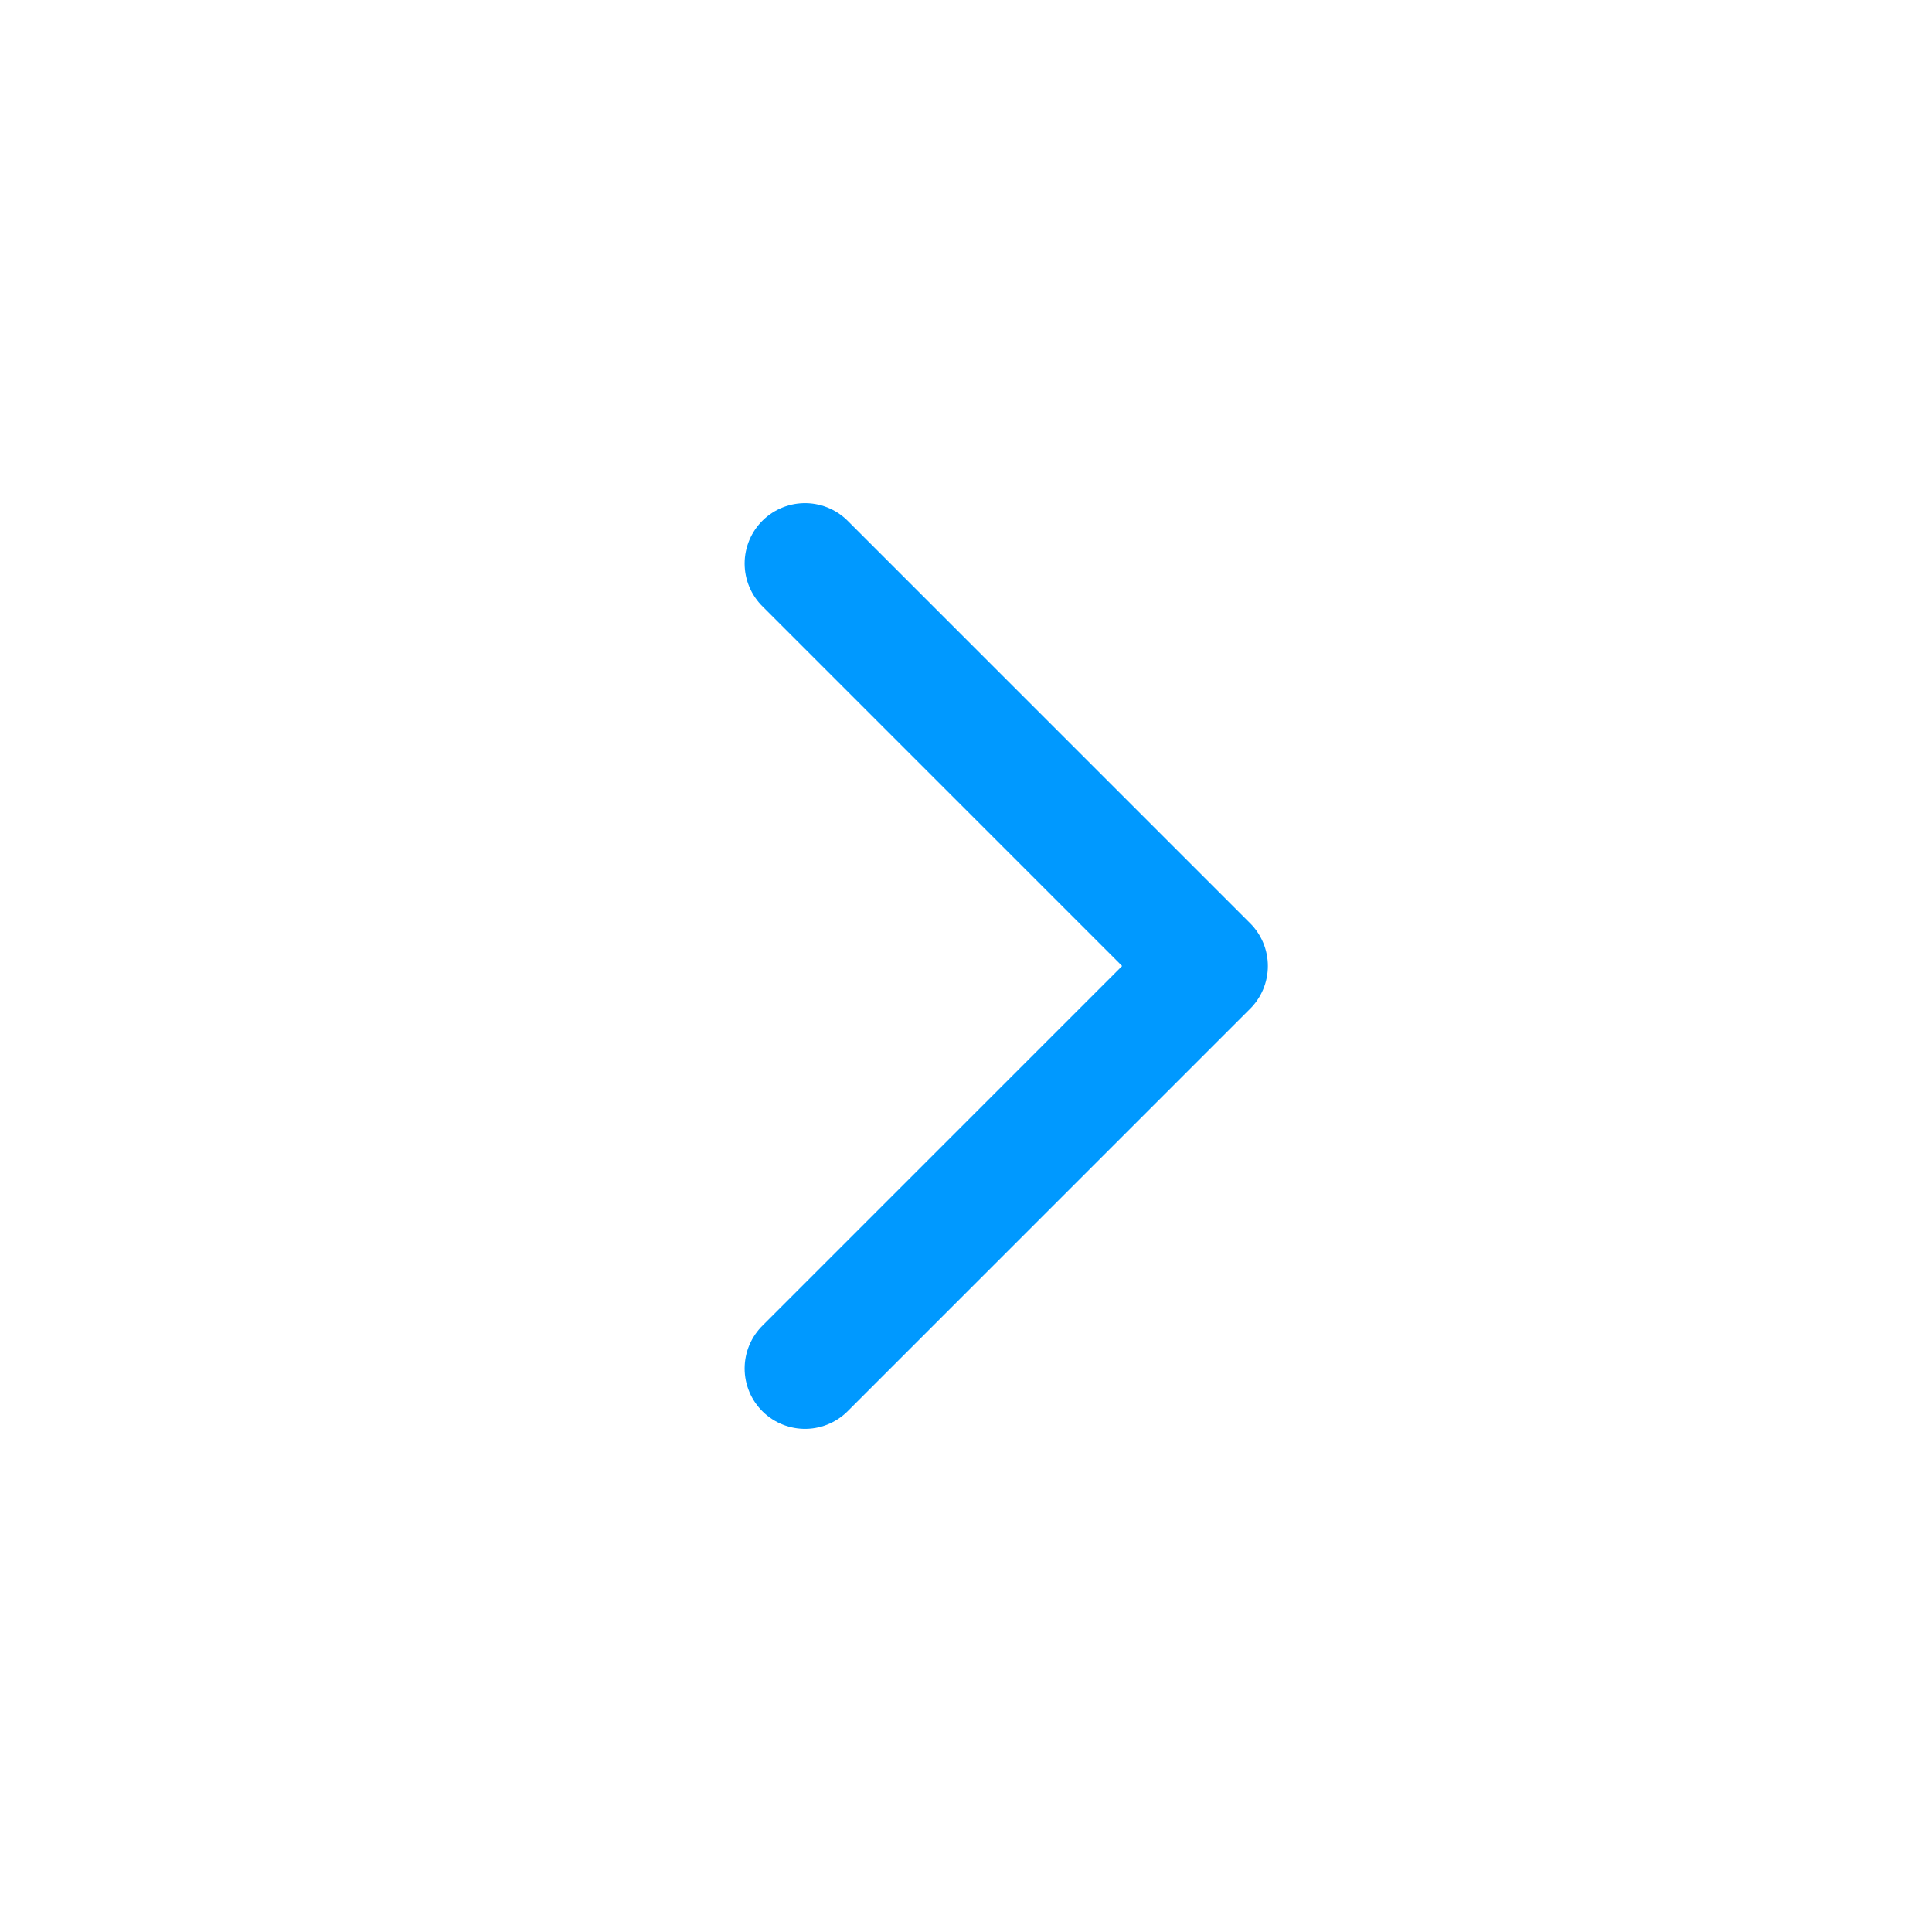
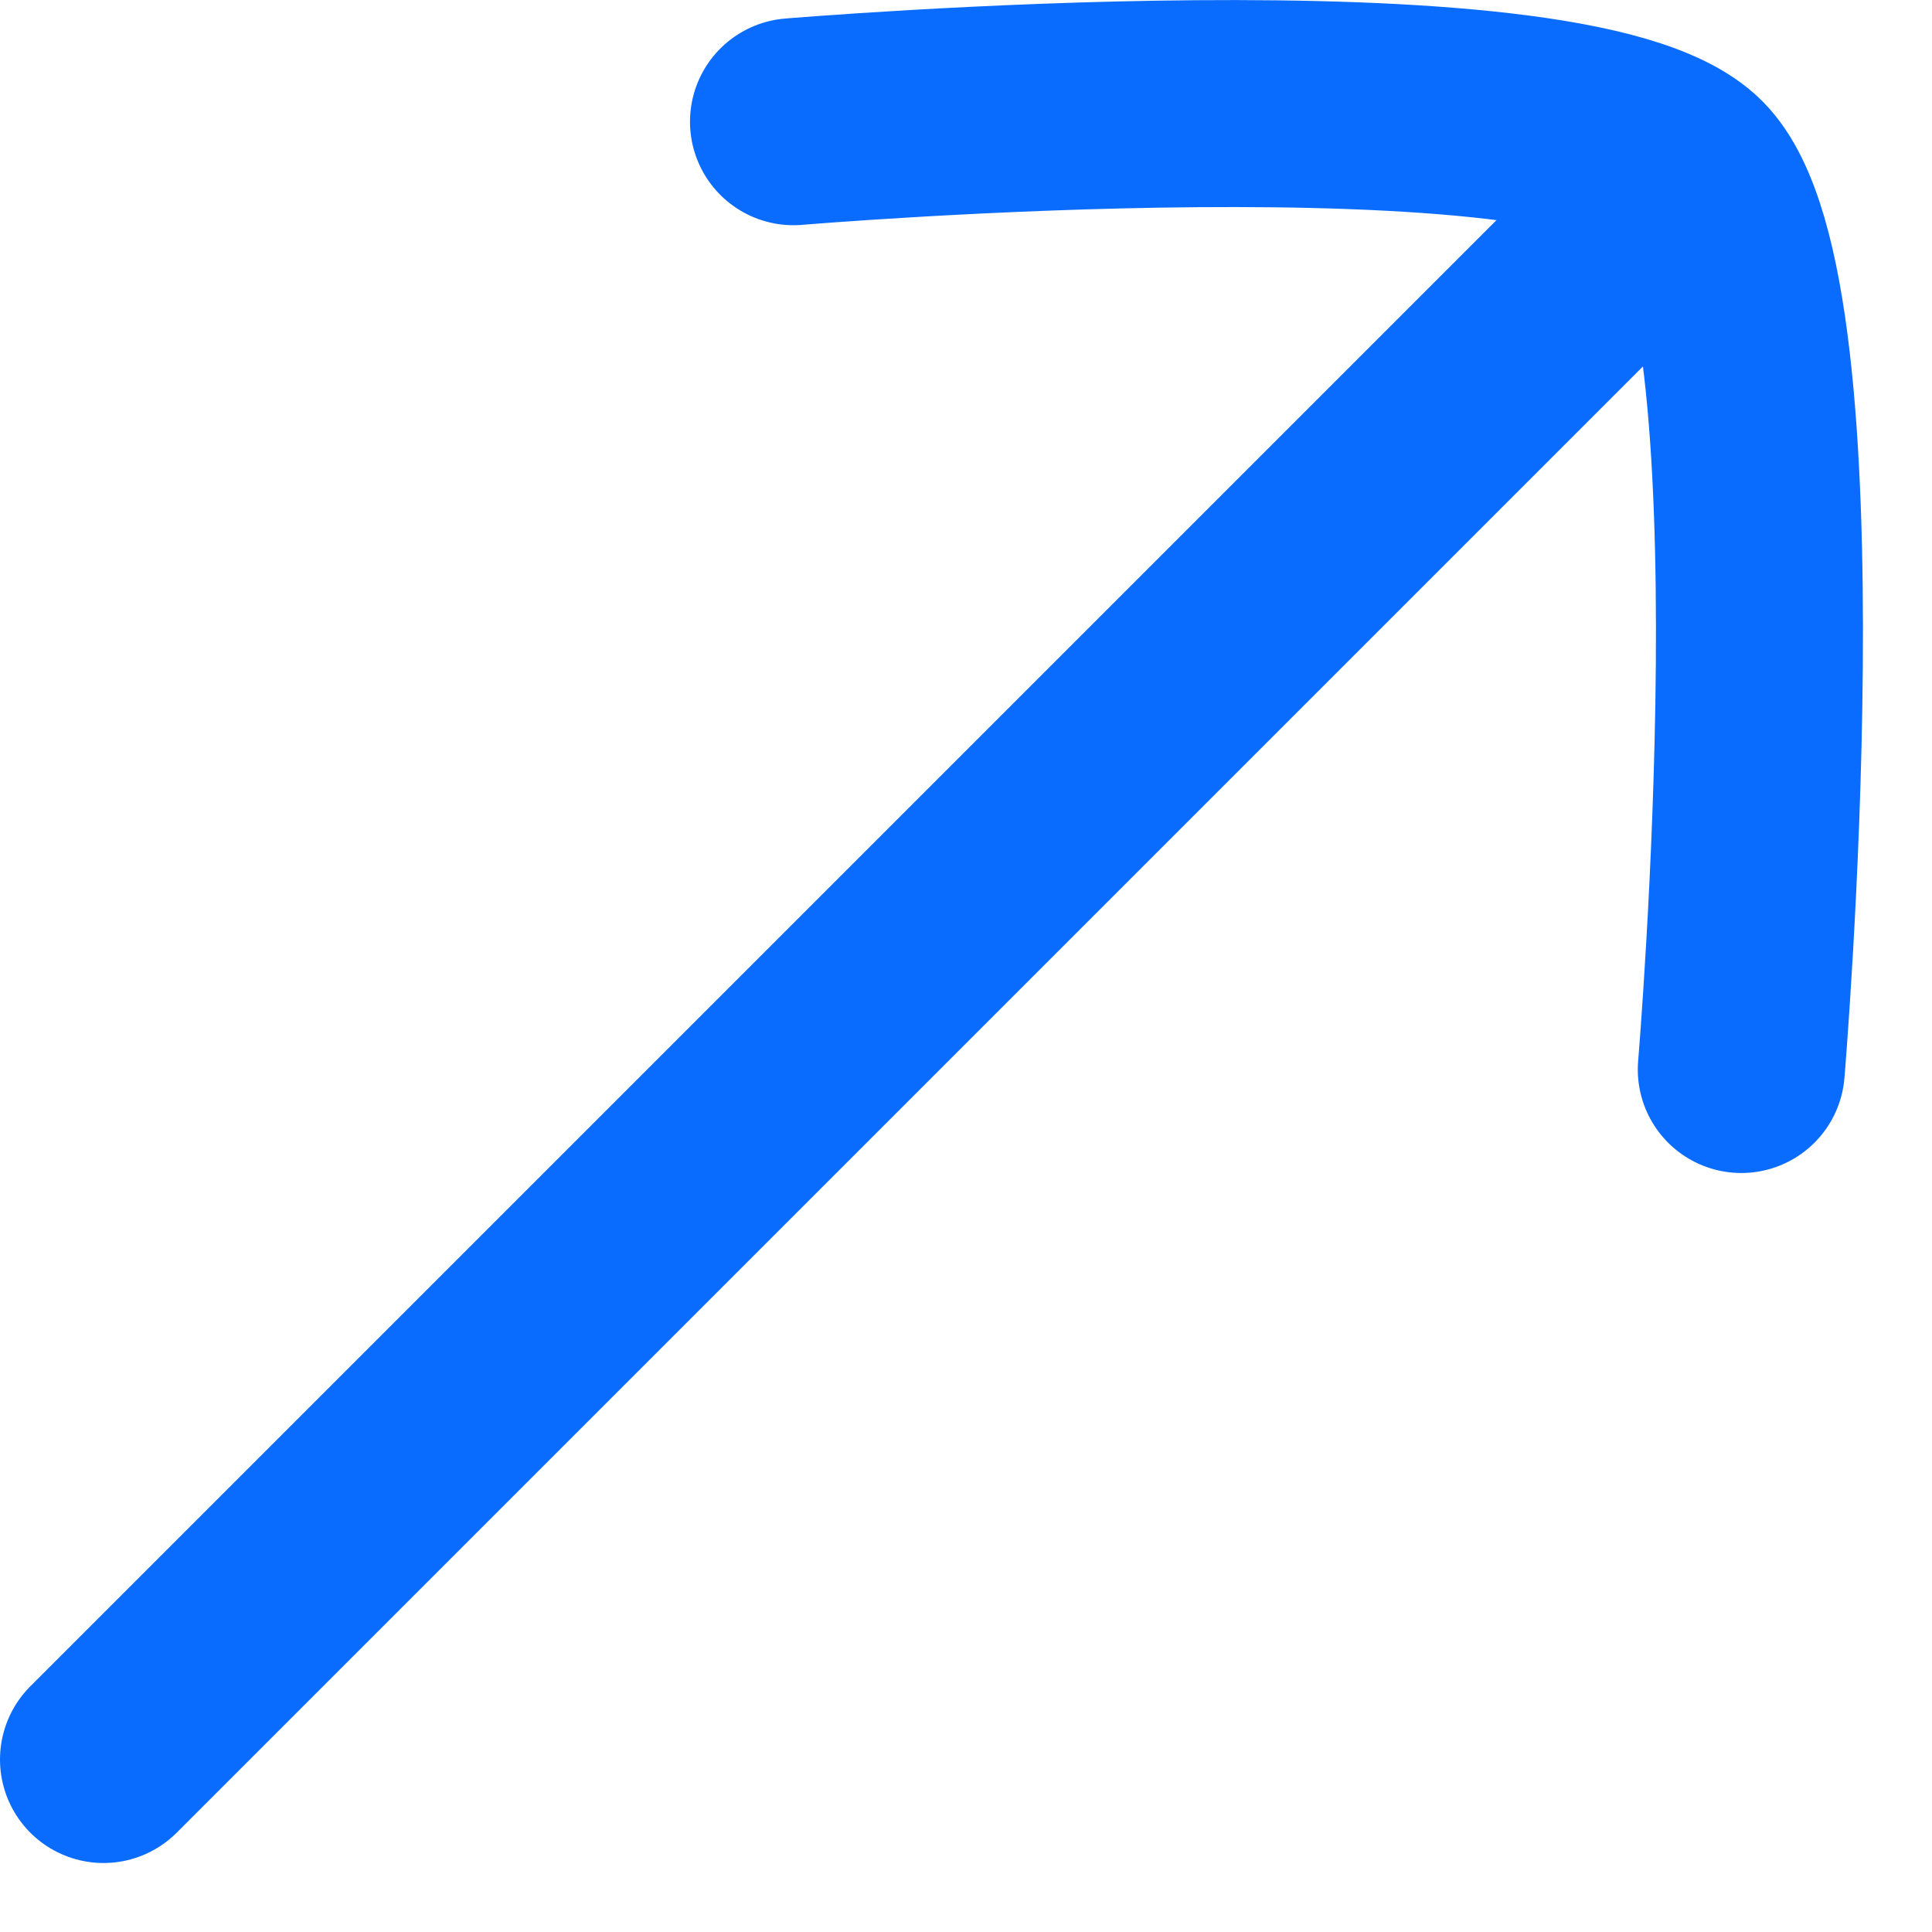
- <svg xmlns="http://www.w3.org/2000/svg" width="800px" height="800px" viewBox="0 0 24 24" fill="none">
-   <g id="SVGRepo_bgCarrier" stroke-width="0" />
-   <g id="SVGRepo_tracerCarrier" stroke-linecap="round" stroke-linejoin="round" />
-   <g id="SVGRepo_iconCarrier">
-     <path d="M10 7L15 12L10 17" stroke="#0099FF" stroke-width="1.5" stroke-linecap="round" stroke-linejoin="round" />
-   </g>
+ <svg xmlns="http://www.w3.org/2000/svg" width="14" height="14" viewBox="0 0 14 14" fill="none">
+   <path d="M11.75 1.75L0.75 12.75" stroke="#0A6CFF" stroke-width="1.5" stroke-linecap="round" />
+   <path d="M5.75 0.882C5.75 0.882 11.383 0.407 12.239 1.262C13.093 2.116 12.618 7.75 12.618 7.75" stroke="#0A6CFF" stroke-width="1.5" stroke-linecap="round" stroke-linejoin="round" />
</svg>
